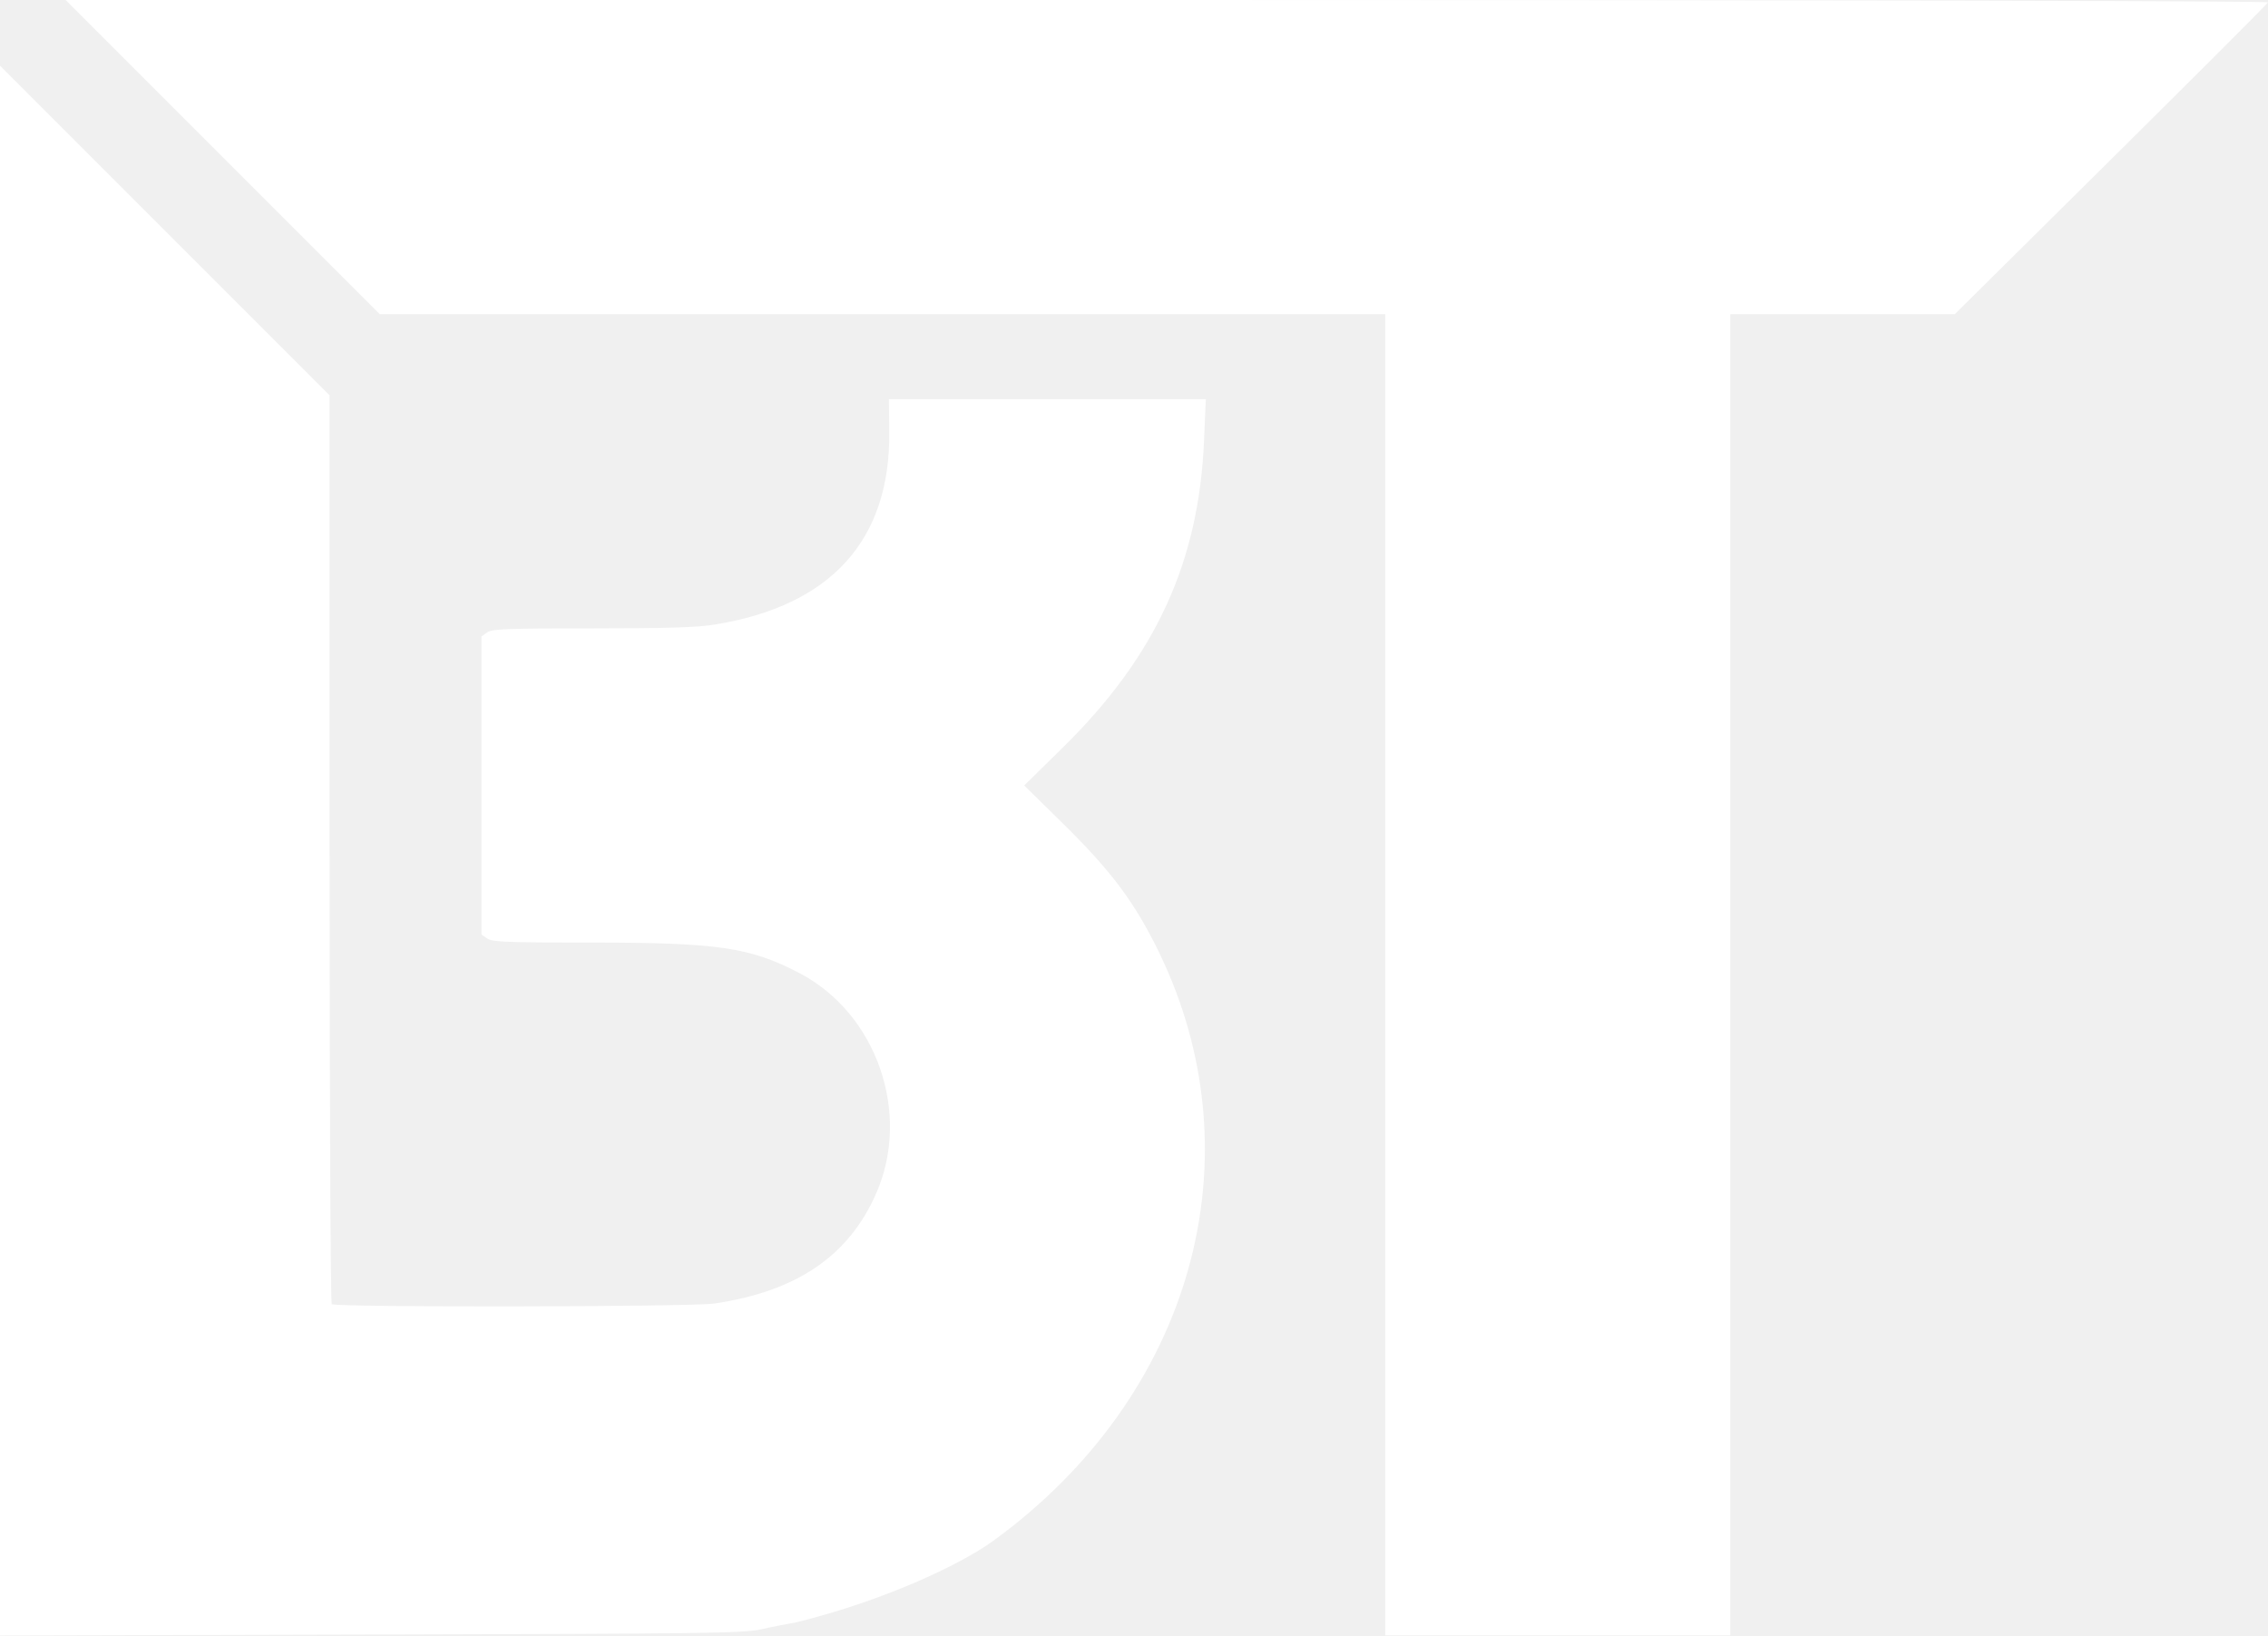
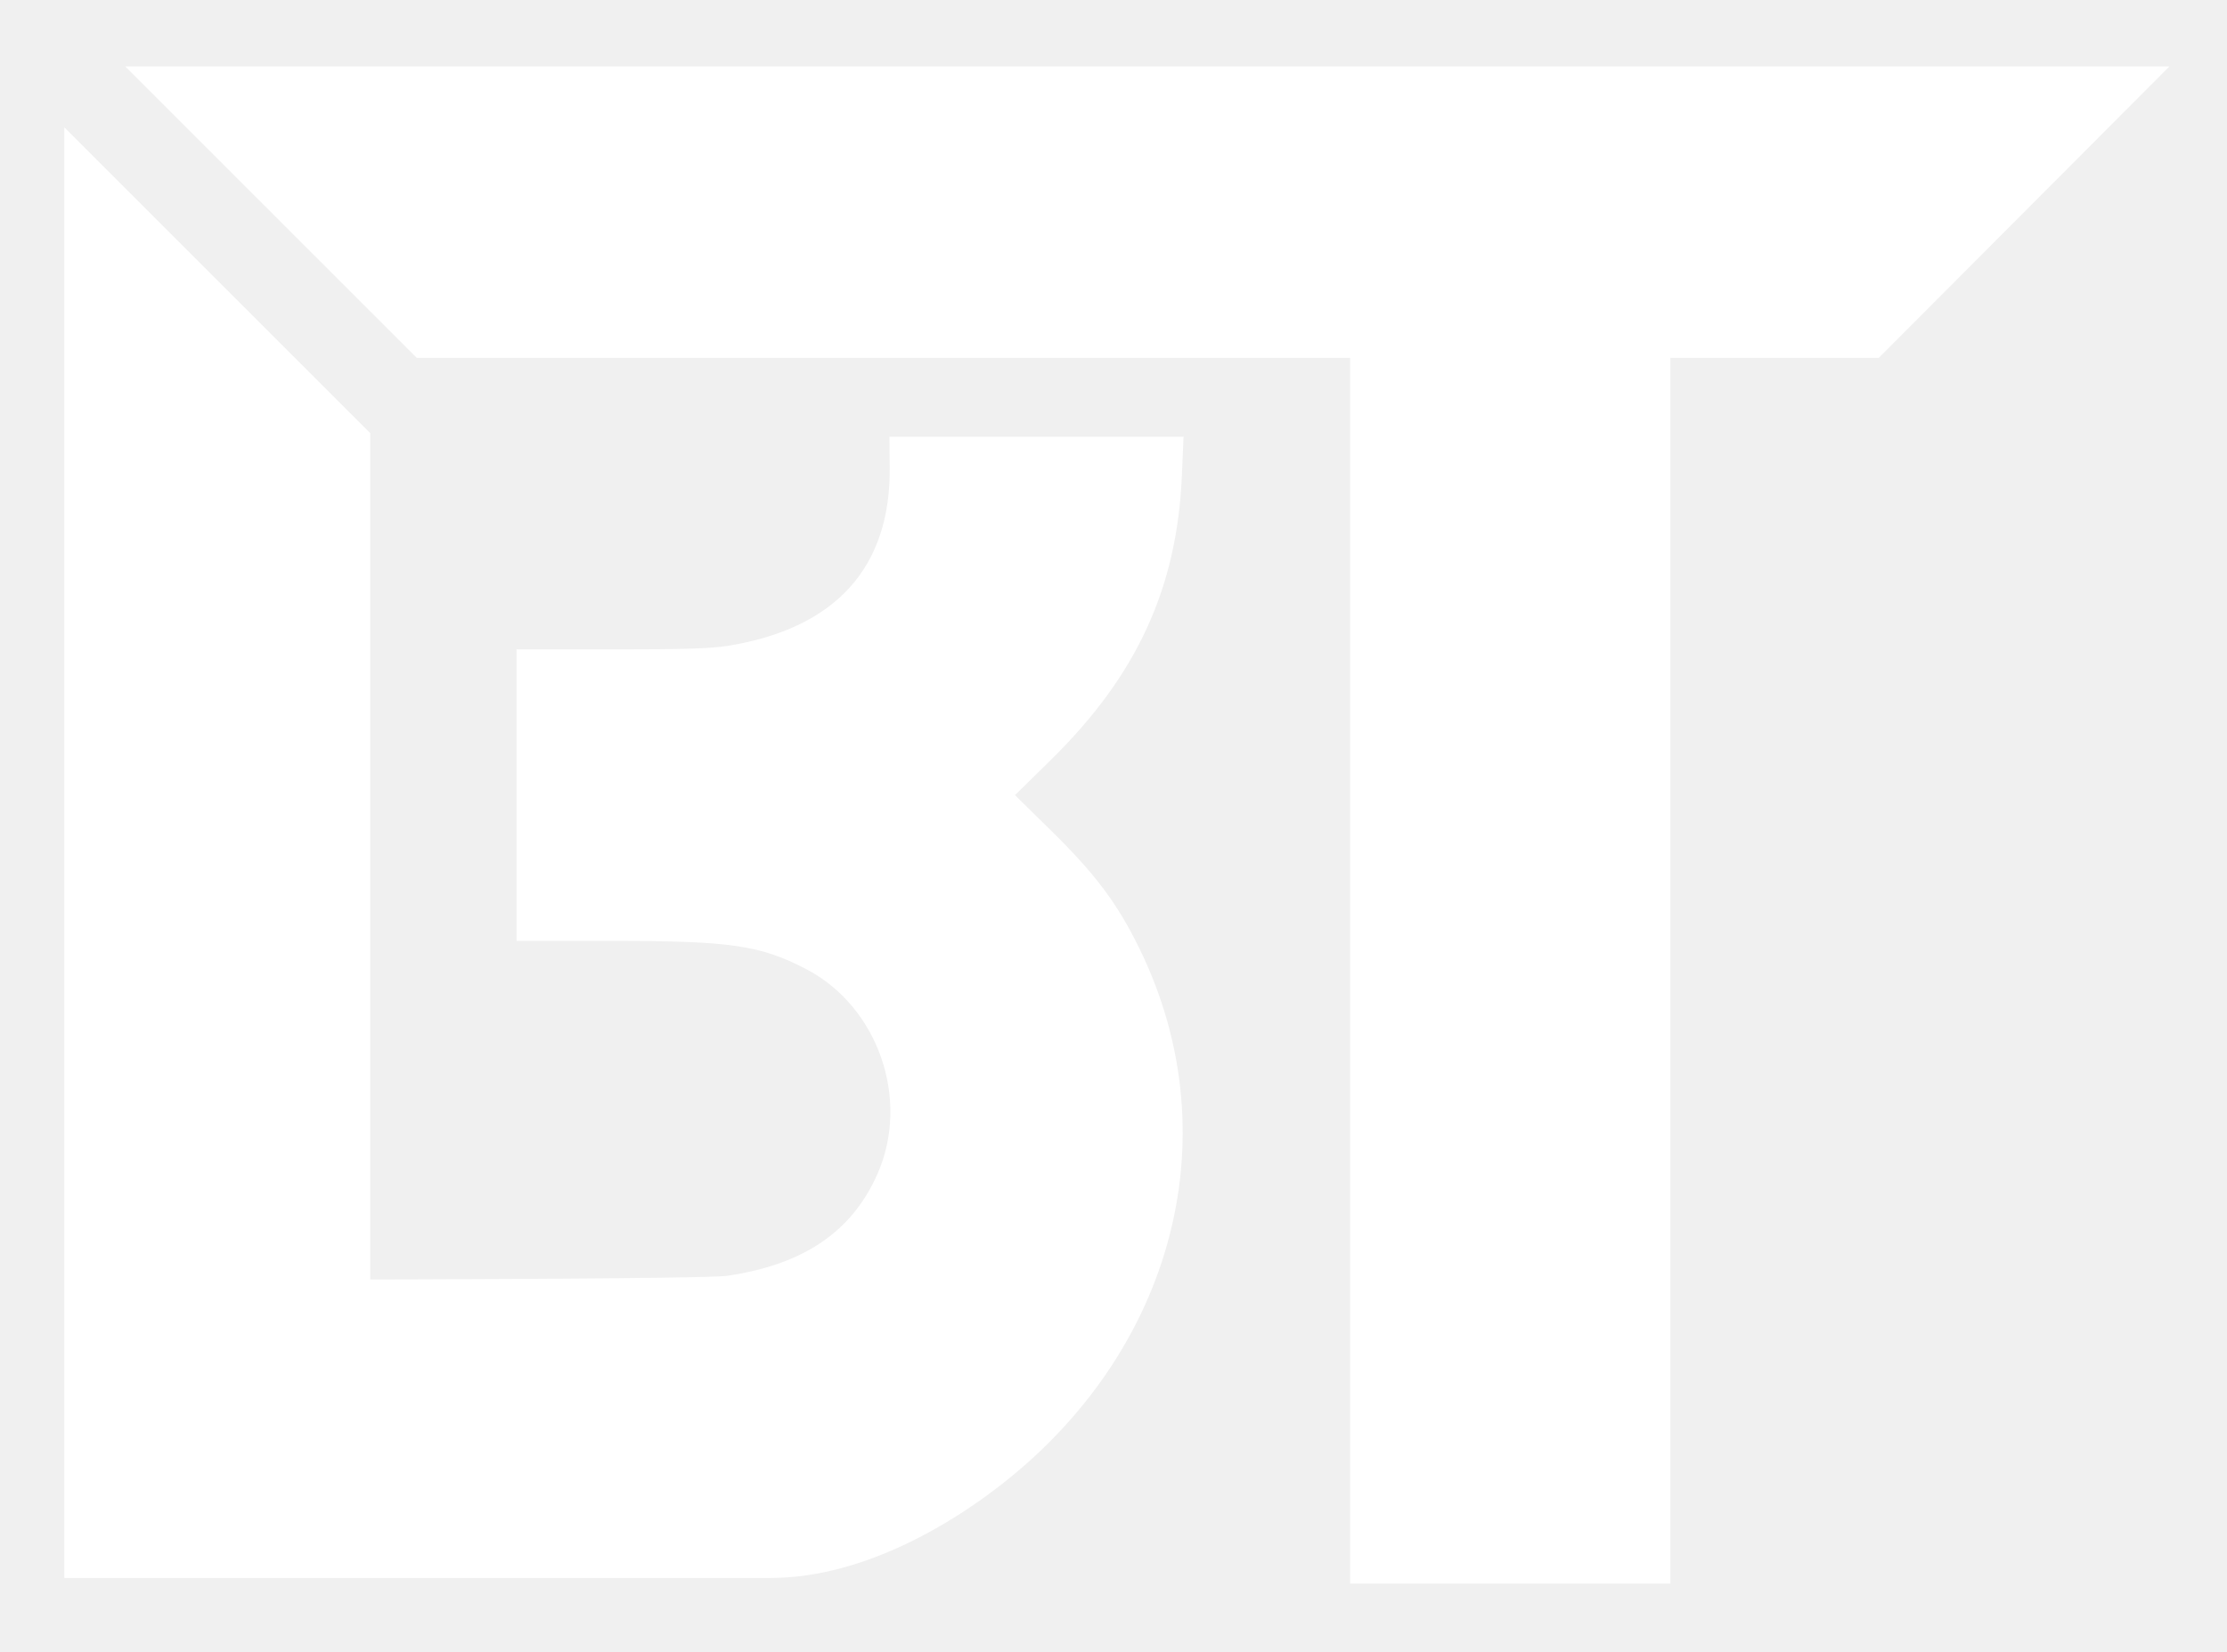
- <svg xmlns="http://www.w3.org/2000/svg" viewBox="114.258 140.430 172.038 124.036">
-   <path d="M131.152 152.344             L 143.065 164.258             181.201 164.258             L 219.336 164.258             219.336 214.355             L 219.336 264.453             232.422 264.453             L 245.508 264.453             245.508 214.355             L 245.508 164.258             254.022 164.258             L 262.537 164.258             274.384 152.524             C 280.899 146.070,               286.260 140.709,               286.296 140.610             C 286.335 140.500,               253.664 140.430,               202.800 140.430             L 119.239 140.430             131.152 152.344" fill="white" stroke="none" />
-   <path d="M114.258 204.939             L 114.258 264.466             142.334 264.395             C 167.947 264.331,               170.547 264.295,               171.973 264.000            C 172.832 263.805,               174.063 263.565,               174.707 263.456             C 181.677 261.719,               187.281 258.962,               189.548 257.322             C 204.689 246.370,               209.788 228.218,               202.126 212.552             C 200.310 208.841,               198.531 206.465,               194.882 202.881             L 191.949 200.000             194.882 197.119             C 201.908 190.217,               205.195 183.077,               205.589 173.860             L 205.724 170.703             193.705 170.703             L 181.686 170.703             181.712 173.193             C 181.798 181.390,               177.291 186.367,               168.491 187.794             C 167.128 188.015,               164.899 188.085,               159.174 188.085             C 152.681 188.086,               151.590 188.128,               151.215 188.390             L 150.781 188.694             150.781 200.000             L 150.781 211.306             151.215 211.610             C 151.590 211.872,               152.681 211.914,               159.174 211.915             C 168.716 211.916,               171.157 212.275,               174.896 214.227             C 180.761 217.288,               183.397 224.858,               180.717 230.946             C 178.631 235.685,               174.701 238.360,               168.457 239.289             C 166.715 239.548,               139.837 239.592,               139.423 239.337             C 139.332 239.281,               139.258 223.749,               139.258 204.822             L 139.258 170.409             126.758 157.910             L 114.258 145.411             114.258 204.939" fill="white" stroke="none" />
+ <svg xmlns="http://www.w3.org/2000/svg" viewBox="109 135 182 135">
+   <path d="M 119.239 140.430           L 119.239 140.430           L 286.296 140.430           L 262.537 164.258           L 245.508 164.258           L 245.508 264.453           L 219.336 264.453           L 219.336 164.258           L 143.065 164.258           Z" fill="white" stroke="none" />
+   <path d="M 114.258 145.411          L 114.258 263.990          L 171.973 263.990          C 180.000 263.990 187.281 258.962 189.548 257.322          C 204.689 246.370 209.788 228.218 202.126 212.552          C 200.310 208.841 198.531 206.465 194.882 202.881          L 191.949 200.000          L 194.882 197.119          C 201.908 190.217 205.195 183.077 205.589 173.860          L 205.724 170.703          L 181.686 170.703          L 181.712 173.193           C 181.798 181.390 177.291 186.367 168.491 187.794          C 167.128 188.015 164.899 188.085 159.174 188.085          L 151.215 188.085          L 151.215 211.915          L 159.174 211.915          C 168.716 211.916 171.157 212.275 174.896 214.227          C 180.761 217.288 183.397 224.858 180.717 230.946          C 178.631 235.685 174.701 238.360 168.457 239.289          C 166.715 239.548 139.258 239.592 139.258 239.592          L 139.258 170.409          L 114.258 145.411          z" fill="white" stroke="none" />
</svg>
